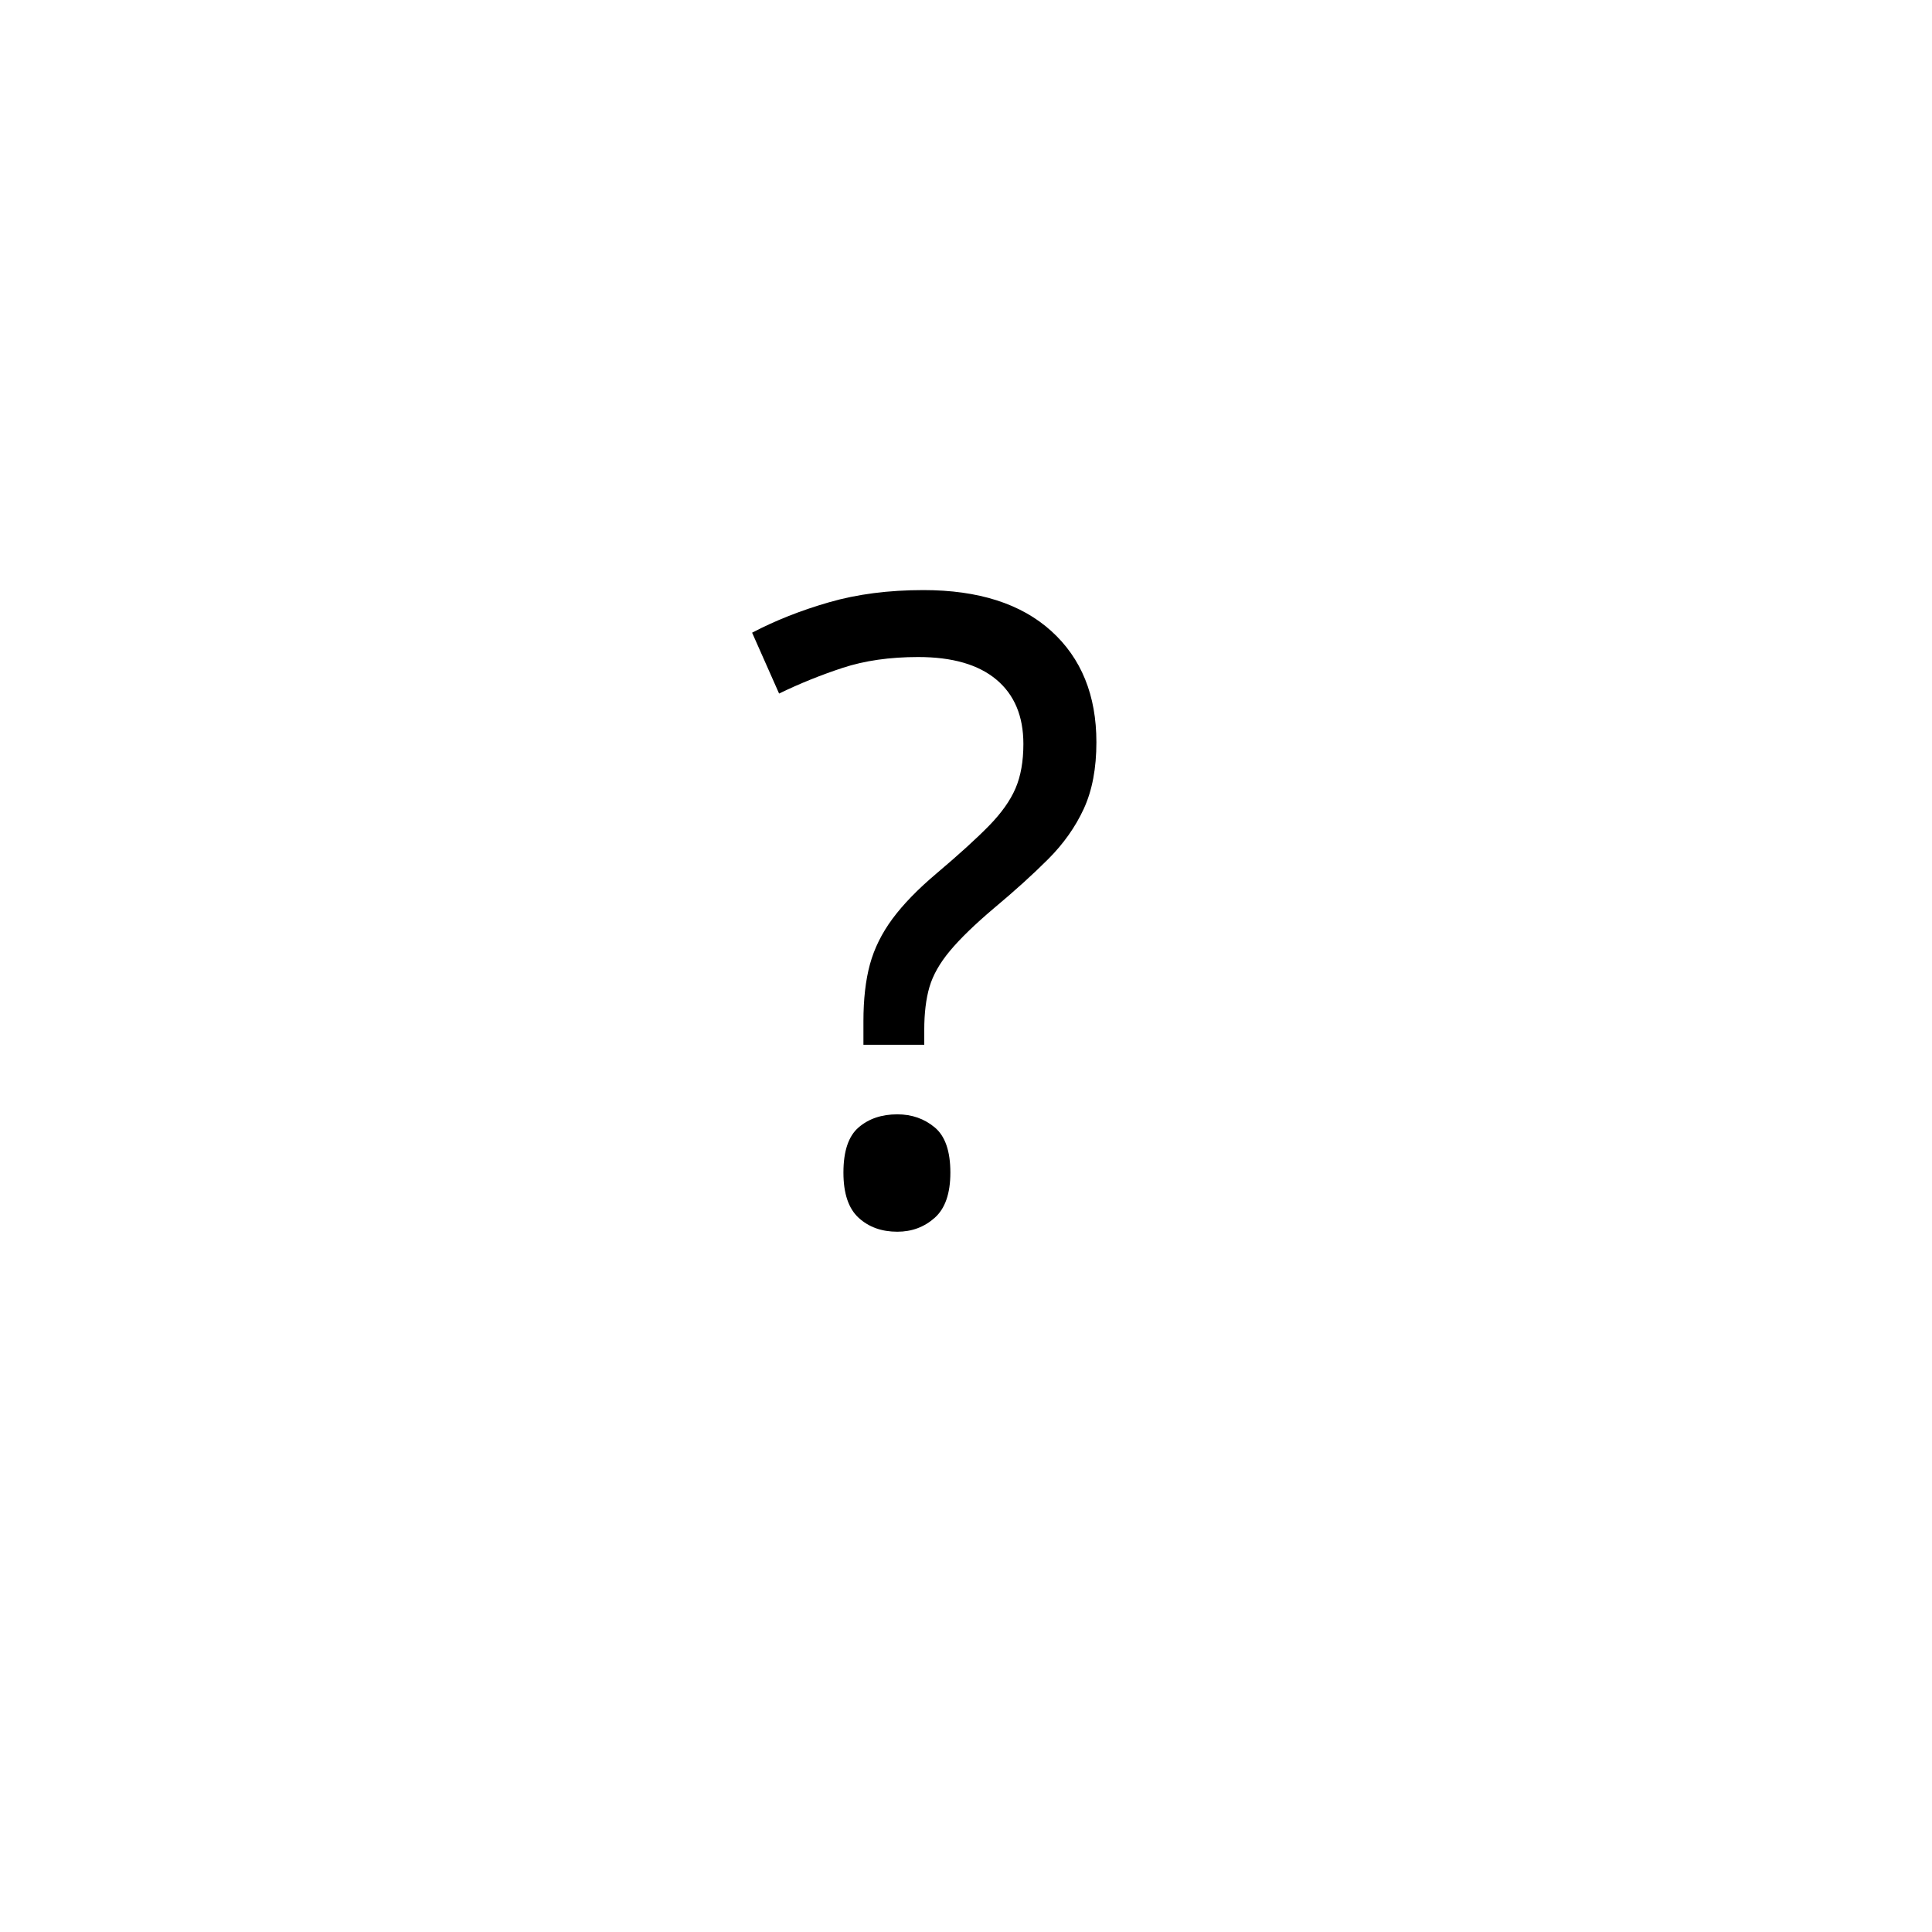
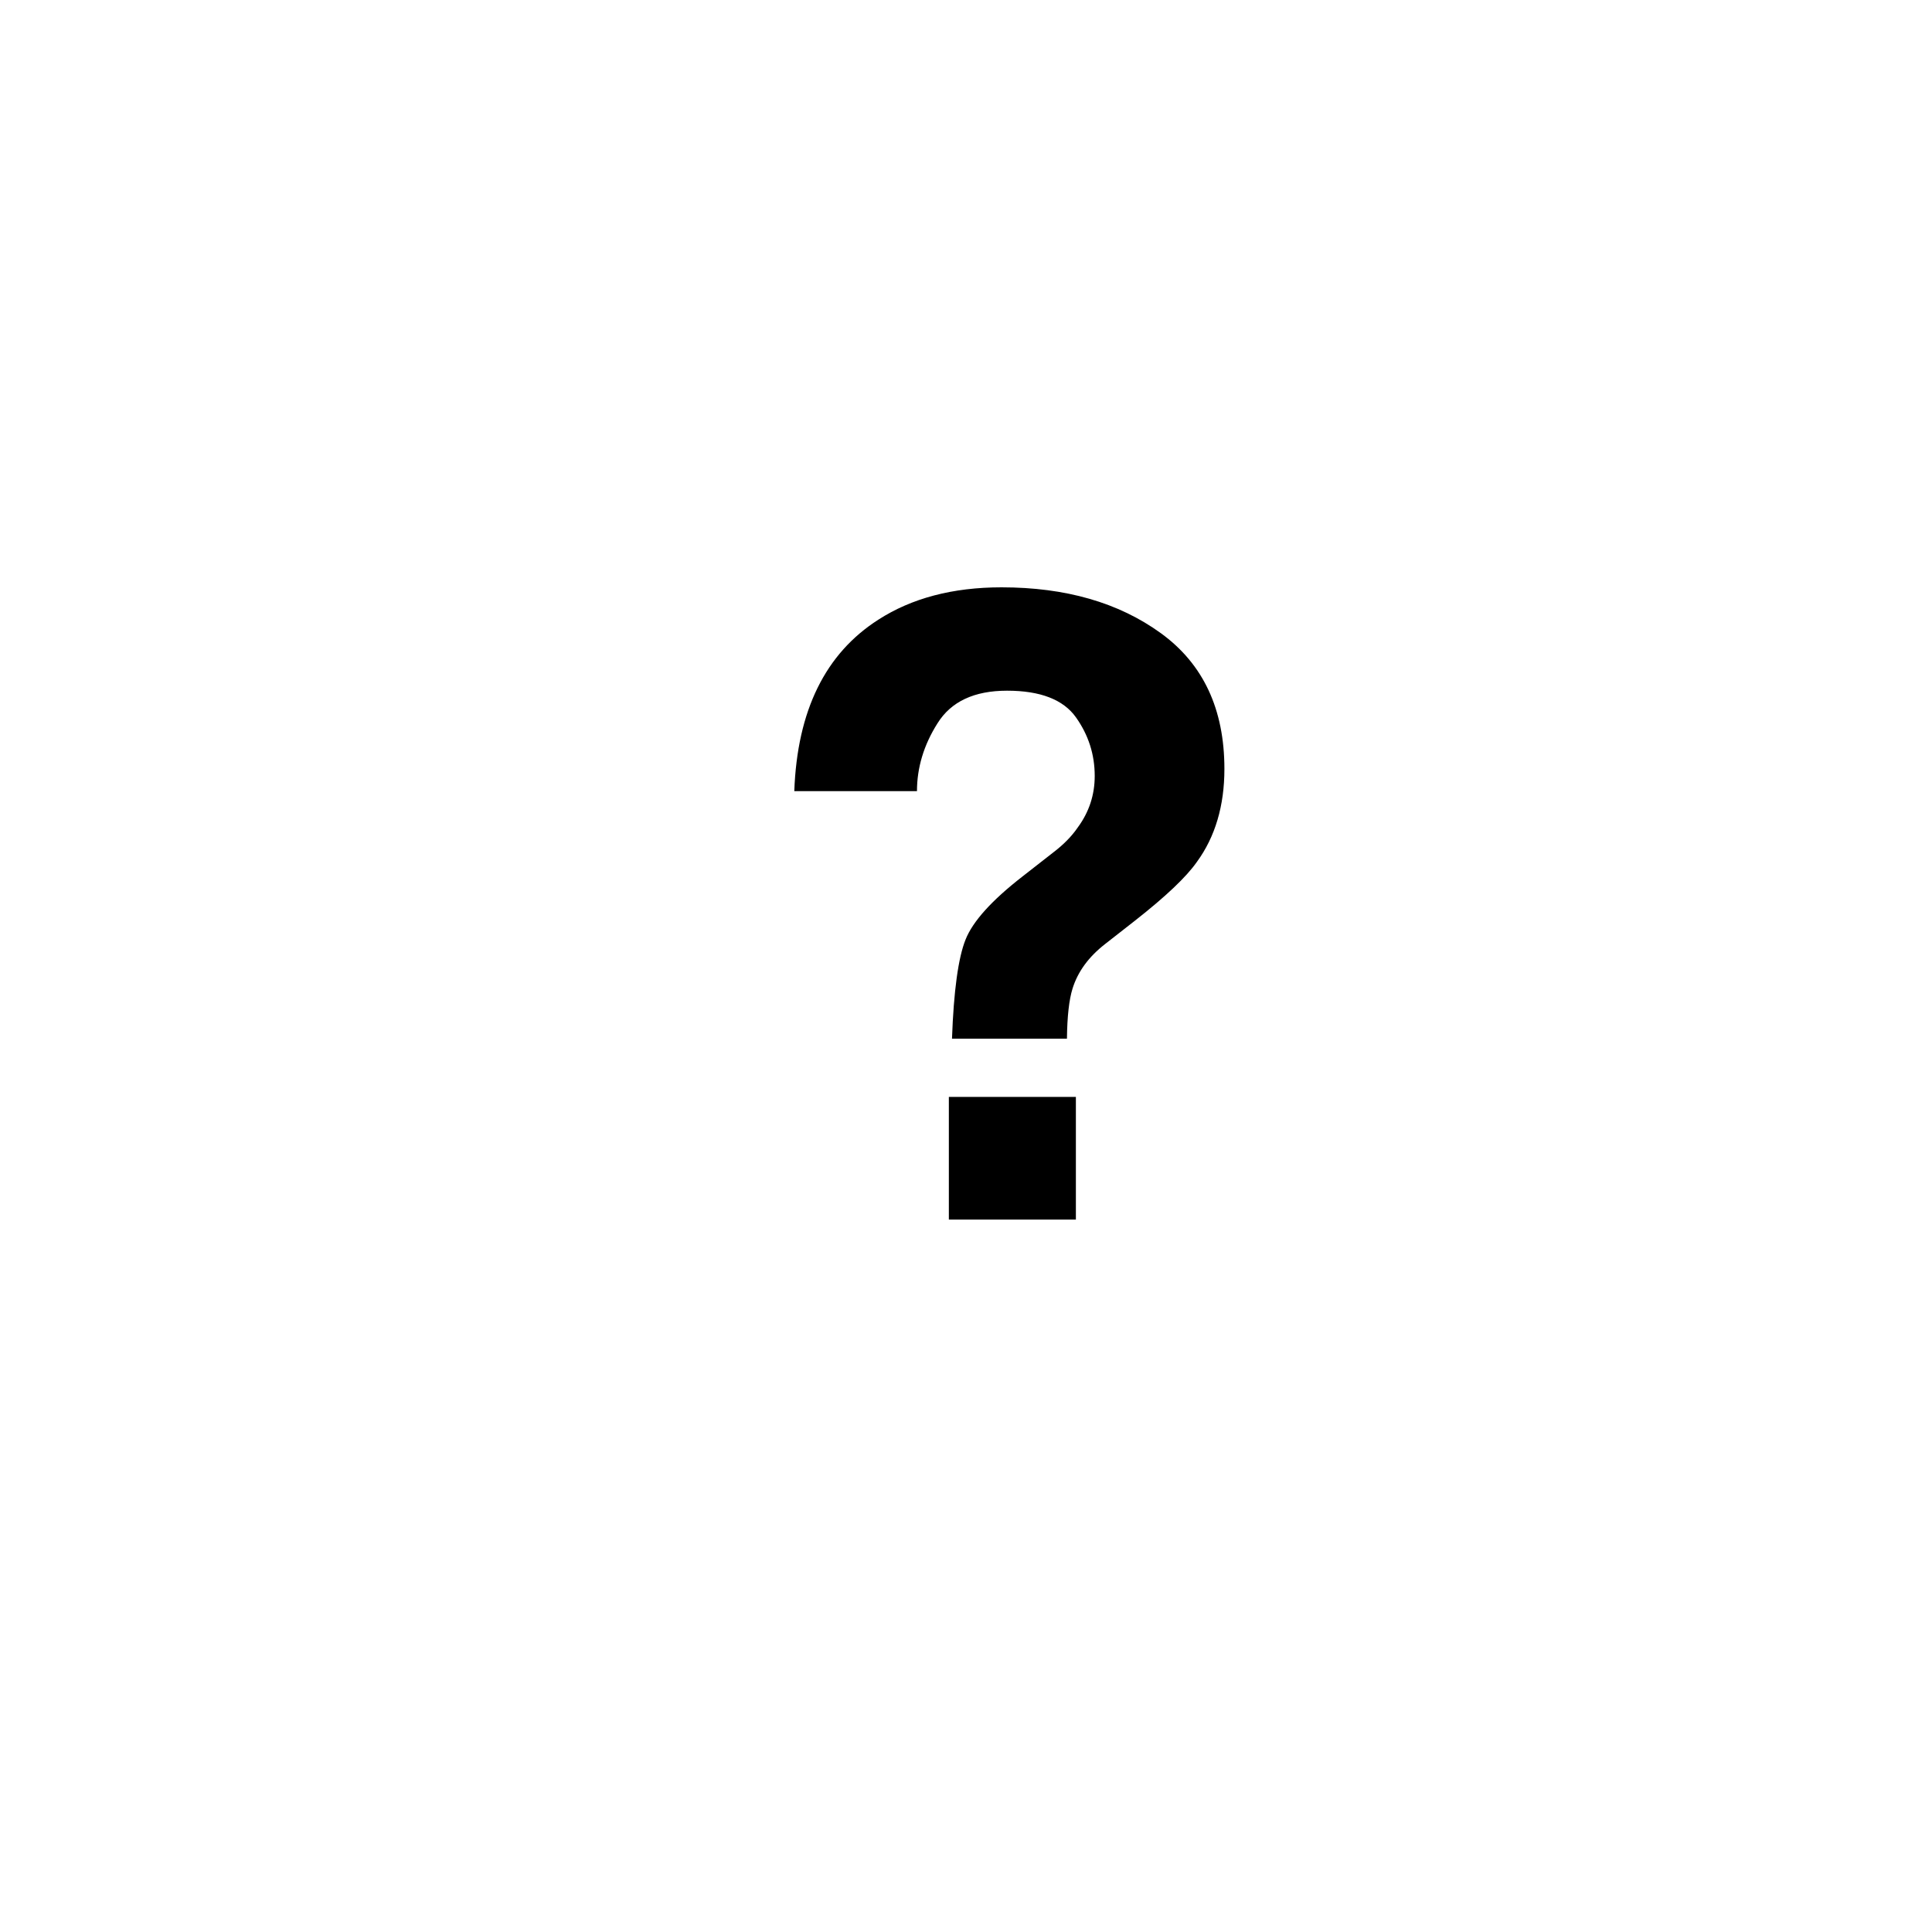
<svg xmlns="http://www.w3.org/2000/svg" version="1.2" baseProfile="tiny" x="0px" y="0px" viewBox="0 0 800 800" overflow="visible" xml:space="preserve">
  <g id="fill">
</g>
  <g id="bg" display="none">
</g>
  <g id="scans" display="none">
</g>
  <g id="counters_00000155831629897369998050000010902328751353074356_">
</g>
  <g id="text">
    <g>
      <rect fill="none" width="800" height="800" />
-       <text transform="matrix(1 0 0 1 307.1216 504.9834)" font-family="'Helvetica-Bold'" font-size="360px">?</text>
+       <g>
+         <path d="M363.7,256.6c13.8-8.9,30.8-13.4,51-13.4c26.5,0,48.5,6.3,66,19c17.5,12.7,26.3,31.4,26.3,56.2     c0,15.2-3.8,28.1-11.4,38.5c-4.4,6.3-13,14.4-25.6,24.3l-12.4,9.7c-6.8,5.3-11.3,11.4-13.5,18.5c-1.4,4.5-2.2,11.4-2.3,20.7     h-47.6c0.7-19.8,2.6-33.5,5.6-41c3-7.6,10.9-16.3,23.5-26.1l12.8-10c4.2-3.2,7.6-6.6,10.2-10.4c4.7-6.4,7-13.5,7-21.3     c0-8.9-2.6-17-7.8-24.3c-5.2-7.3-14.7-11-28.5-11c-13.6,0-23.2,4.5-28.8,13.5c-5.7,9-8.5,18.4-8.5,28.1h-50.8     C330.1,294.2,341.8,270.6,363.7,256.6z M392.9,454.2h52.6V505h-52.6V454.2z" />
+       </g>
    </g>
  </g>
  <g id="guides" display="none">
</g>
-   <g id="scratch" display="none">
+   <g id="scratch">
</g>
</svg>
